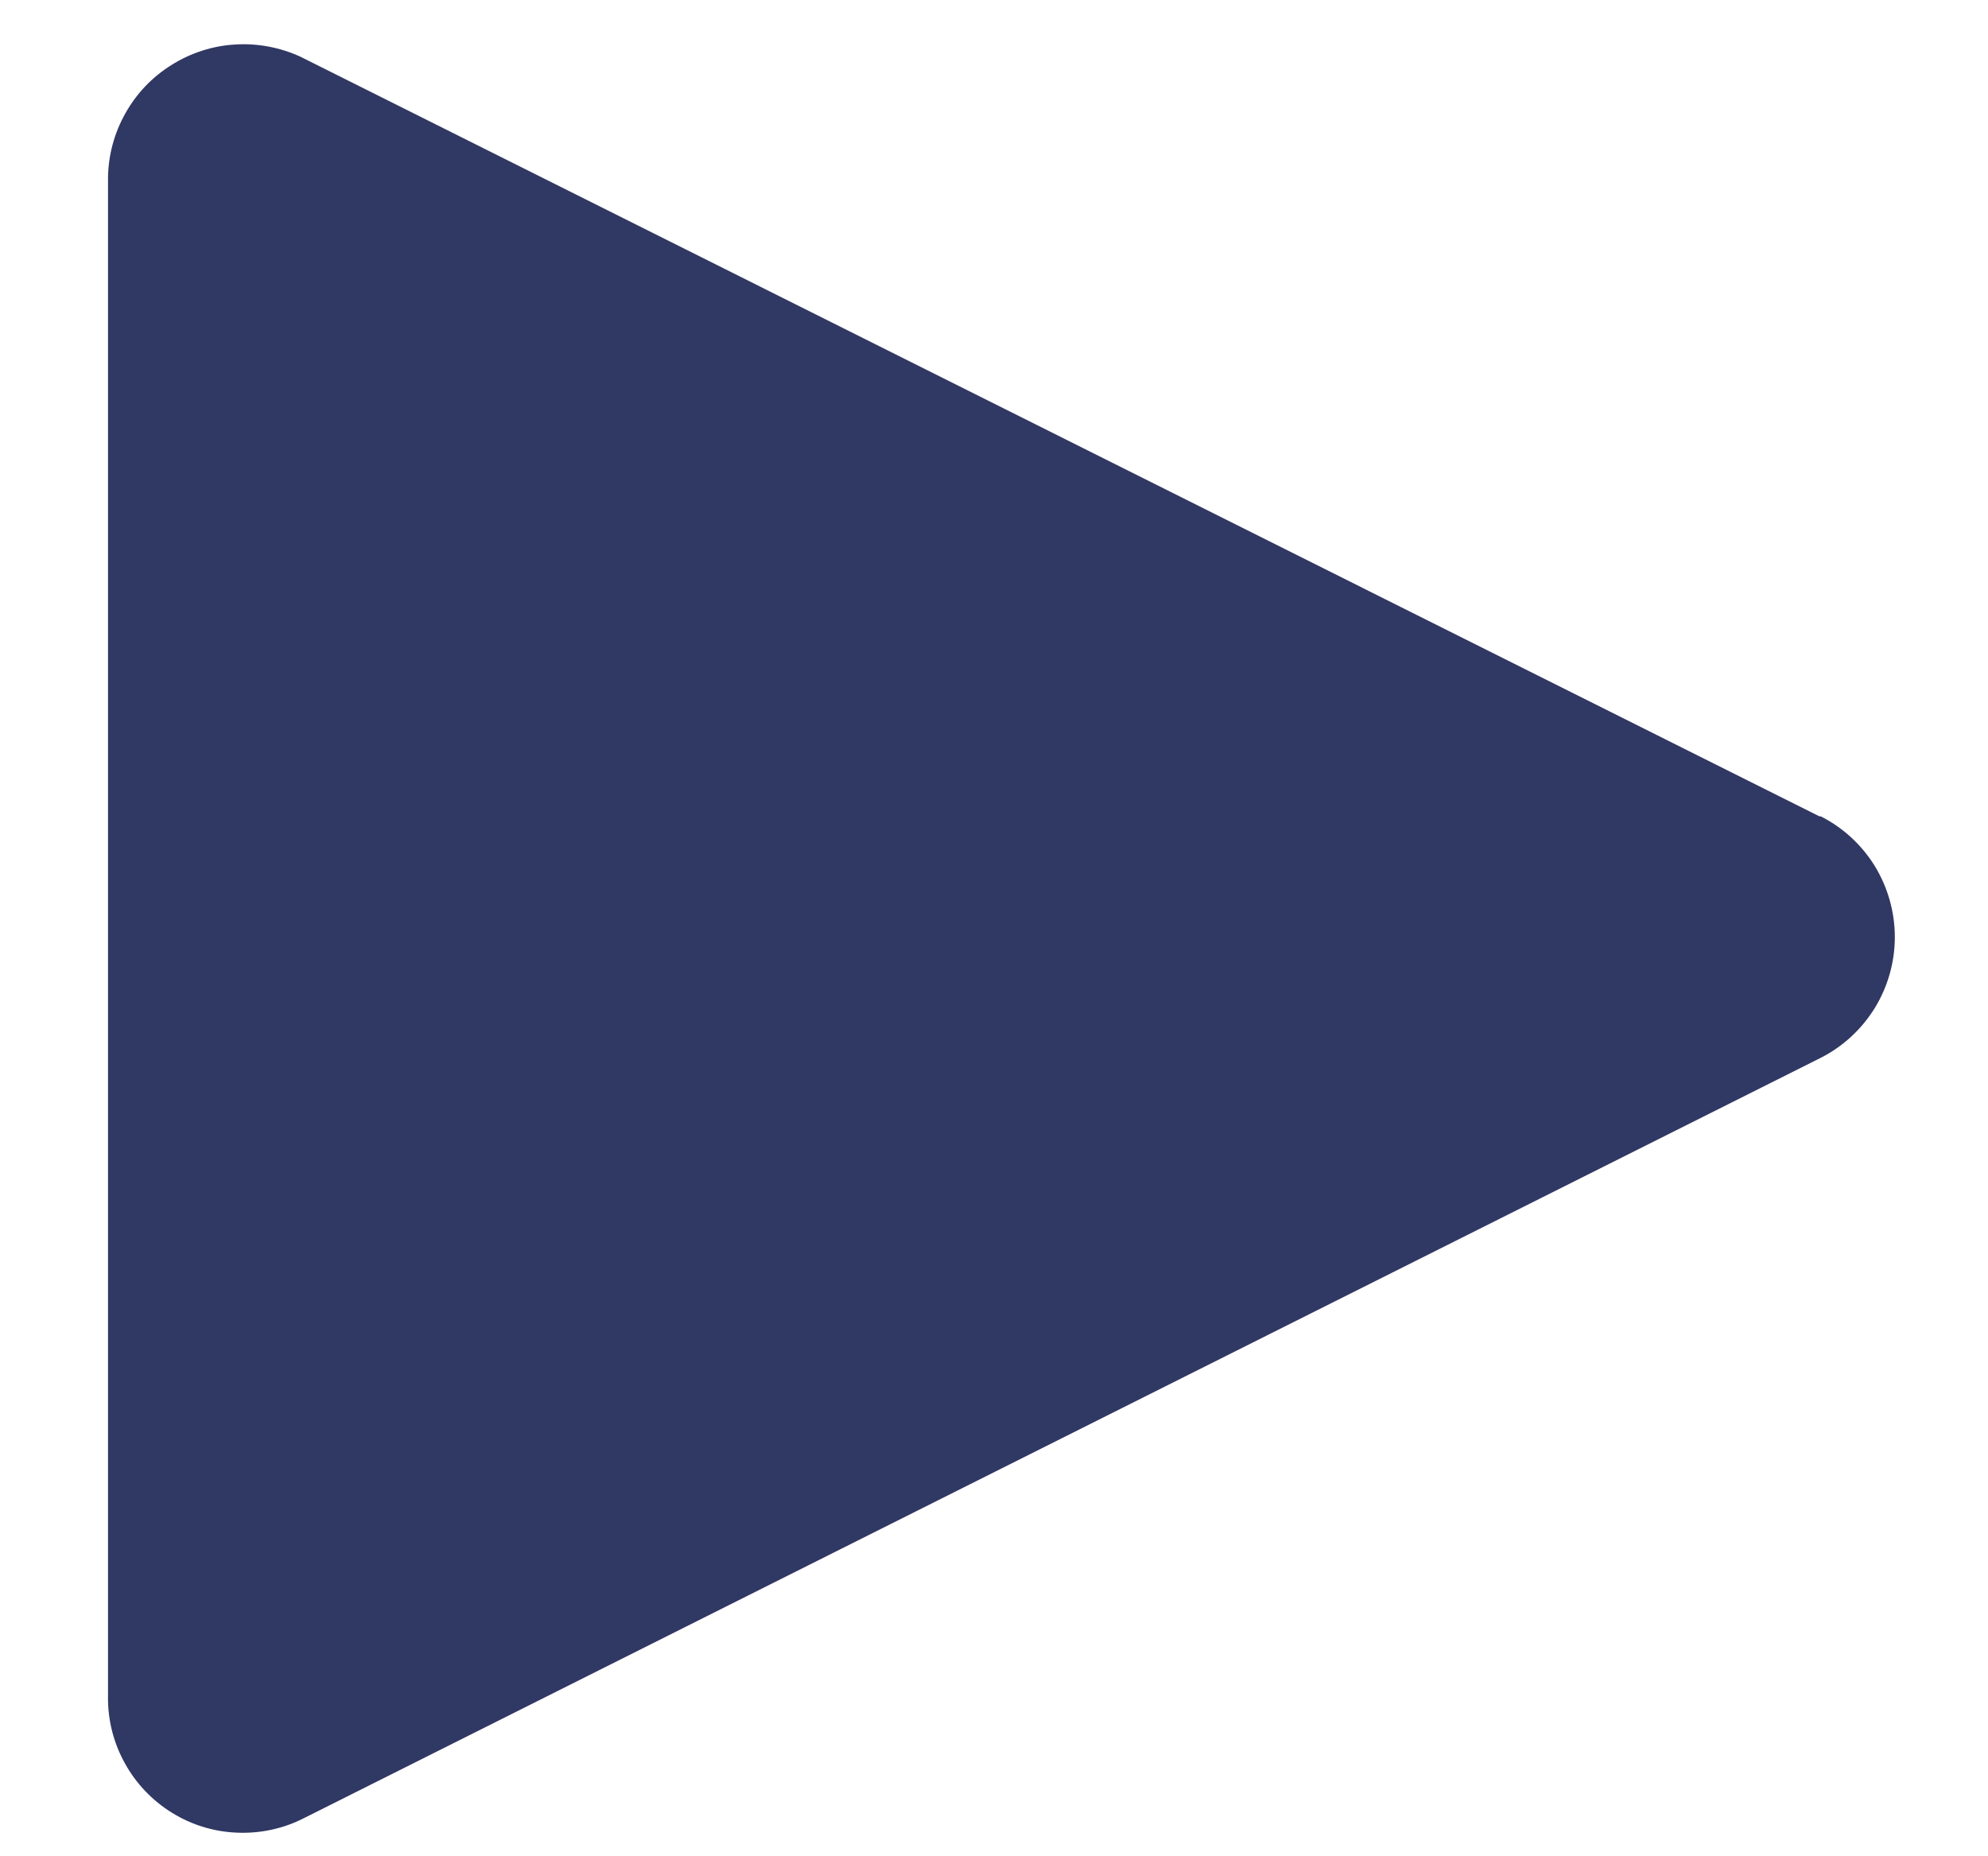
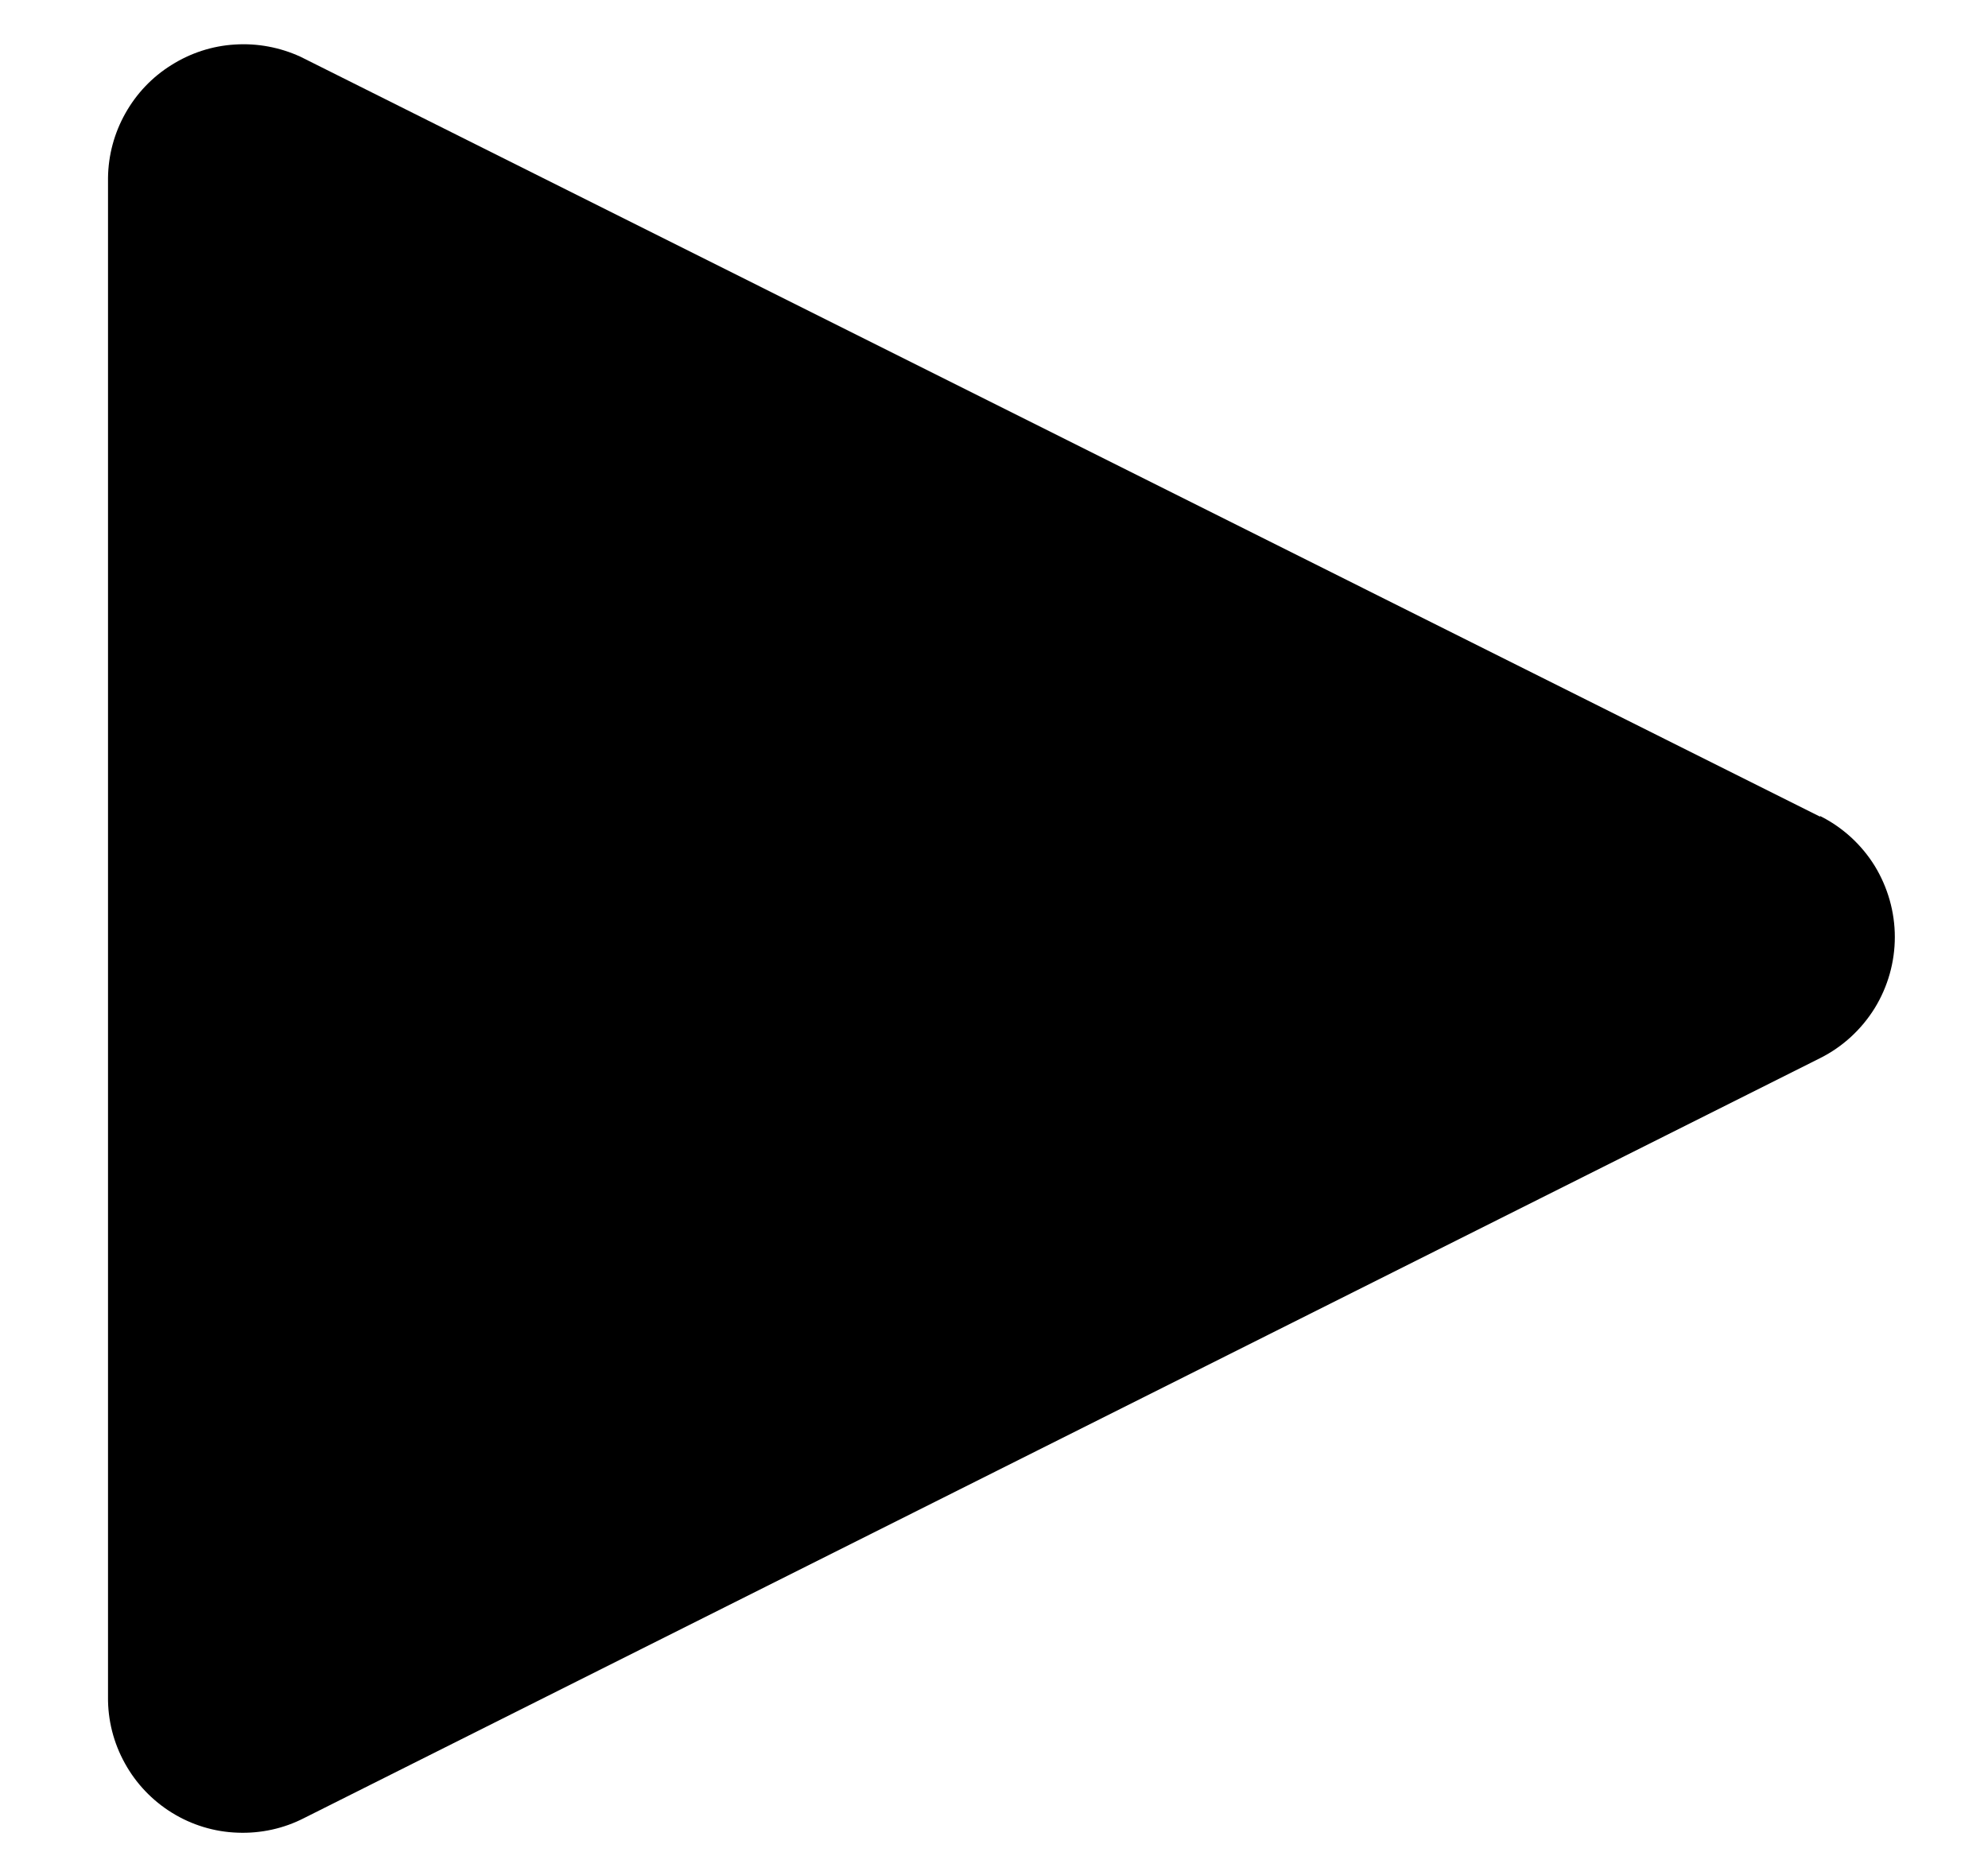
- <svg xmlns="http://www.w3.org/2000/svg" width="15" height="14" viewBox="0 0 15 14" fill="none">
-   <path d="M13.733 6.162L2.267 0.428C2.112 0.357 1.942 0.325 1.772 0.336C1.602 0.346 1.437 0.4 1.293 0.491C1.148 0.581 1.029 0.707 0.946 0.855C0.862 1.004 0.817 1.171 0.815 1.342V12.803C0.813 12.979 0.857 13.151 0.942 13.304C1.026 13.457 1.149 13.586 1.298 13.678C1.447 13.77 1.617 13.822 1.792 13.828C1.967 13.835 2.141 13.797 2.296 13.717L13.733 7.984C13.903 7.899 14.045 7.768 14.145 7.607C14.244 7.446 14.297 7.26 14.297 7.07C14.297 6.881 14.244 6.695 14.145 6.533C14.045 6.372 13.903 6.242 13.733 6.157V6.162Z" fill="#303864" />
+ <svg xmlns="http://www.w3.org/2000/svg" width="15" height="14" viewBox="0 0 15 14">
+   <path d="M13.733 6.162L2.267 0.428C2.112 0.357 1.942 0.325 1.772 0.336C1.602 0.346 1.437 0.4 1.293 0.491C1.148 0.581 1.029 0.707 0.946 0.855C0.862 1.004 0.817 1.171 0.815 1.342V12.803C0.813 12.979 0.857 13.151 0.942 13.304C1.026 13.457 1.149 13.586 1.298 13.678C1.447 13.77 1.617 13.822 1.792 13.828C1.967 13.835 2.141 13.797 2.296 13.717L13.733 7.984C13.903 7.899 14.045 7.768 14.145 7.607C14.244 7.446 14.297 7.26 14.297 7.07C14.297 6.881 14.244 6.695 14.145 6.533C14.045 6.372 13.903 6.242 13.733 6.157V6.162Z" />
</svg>
